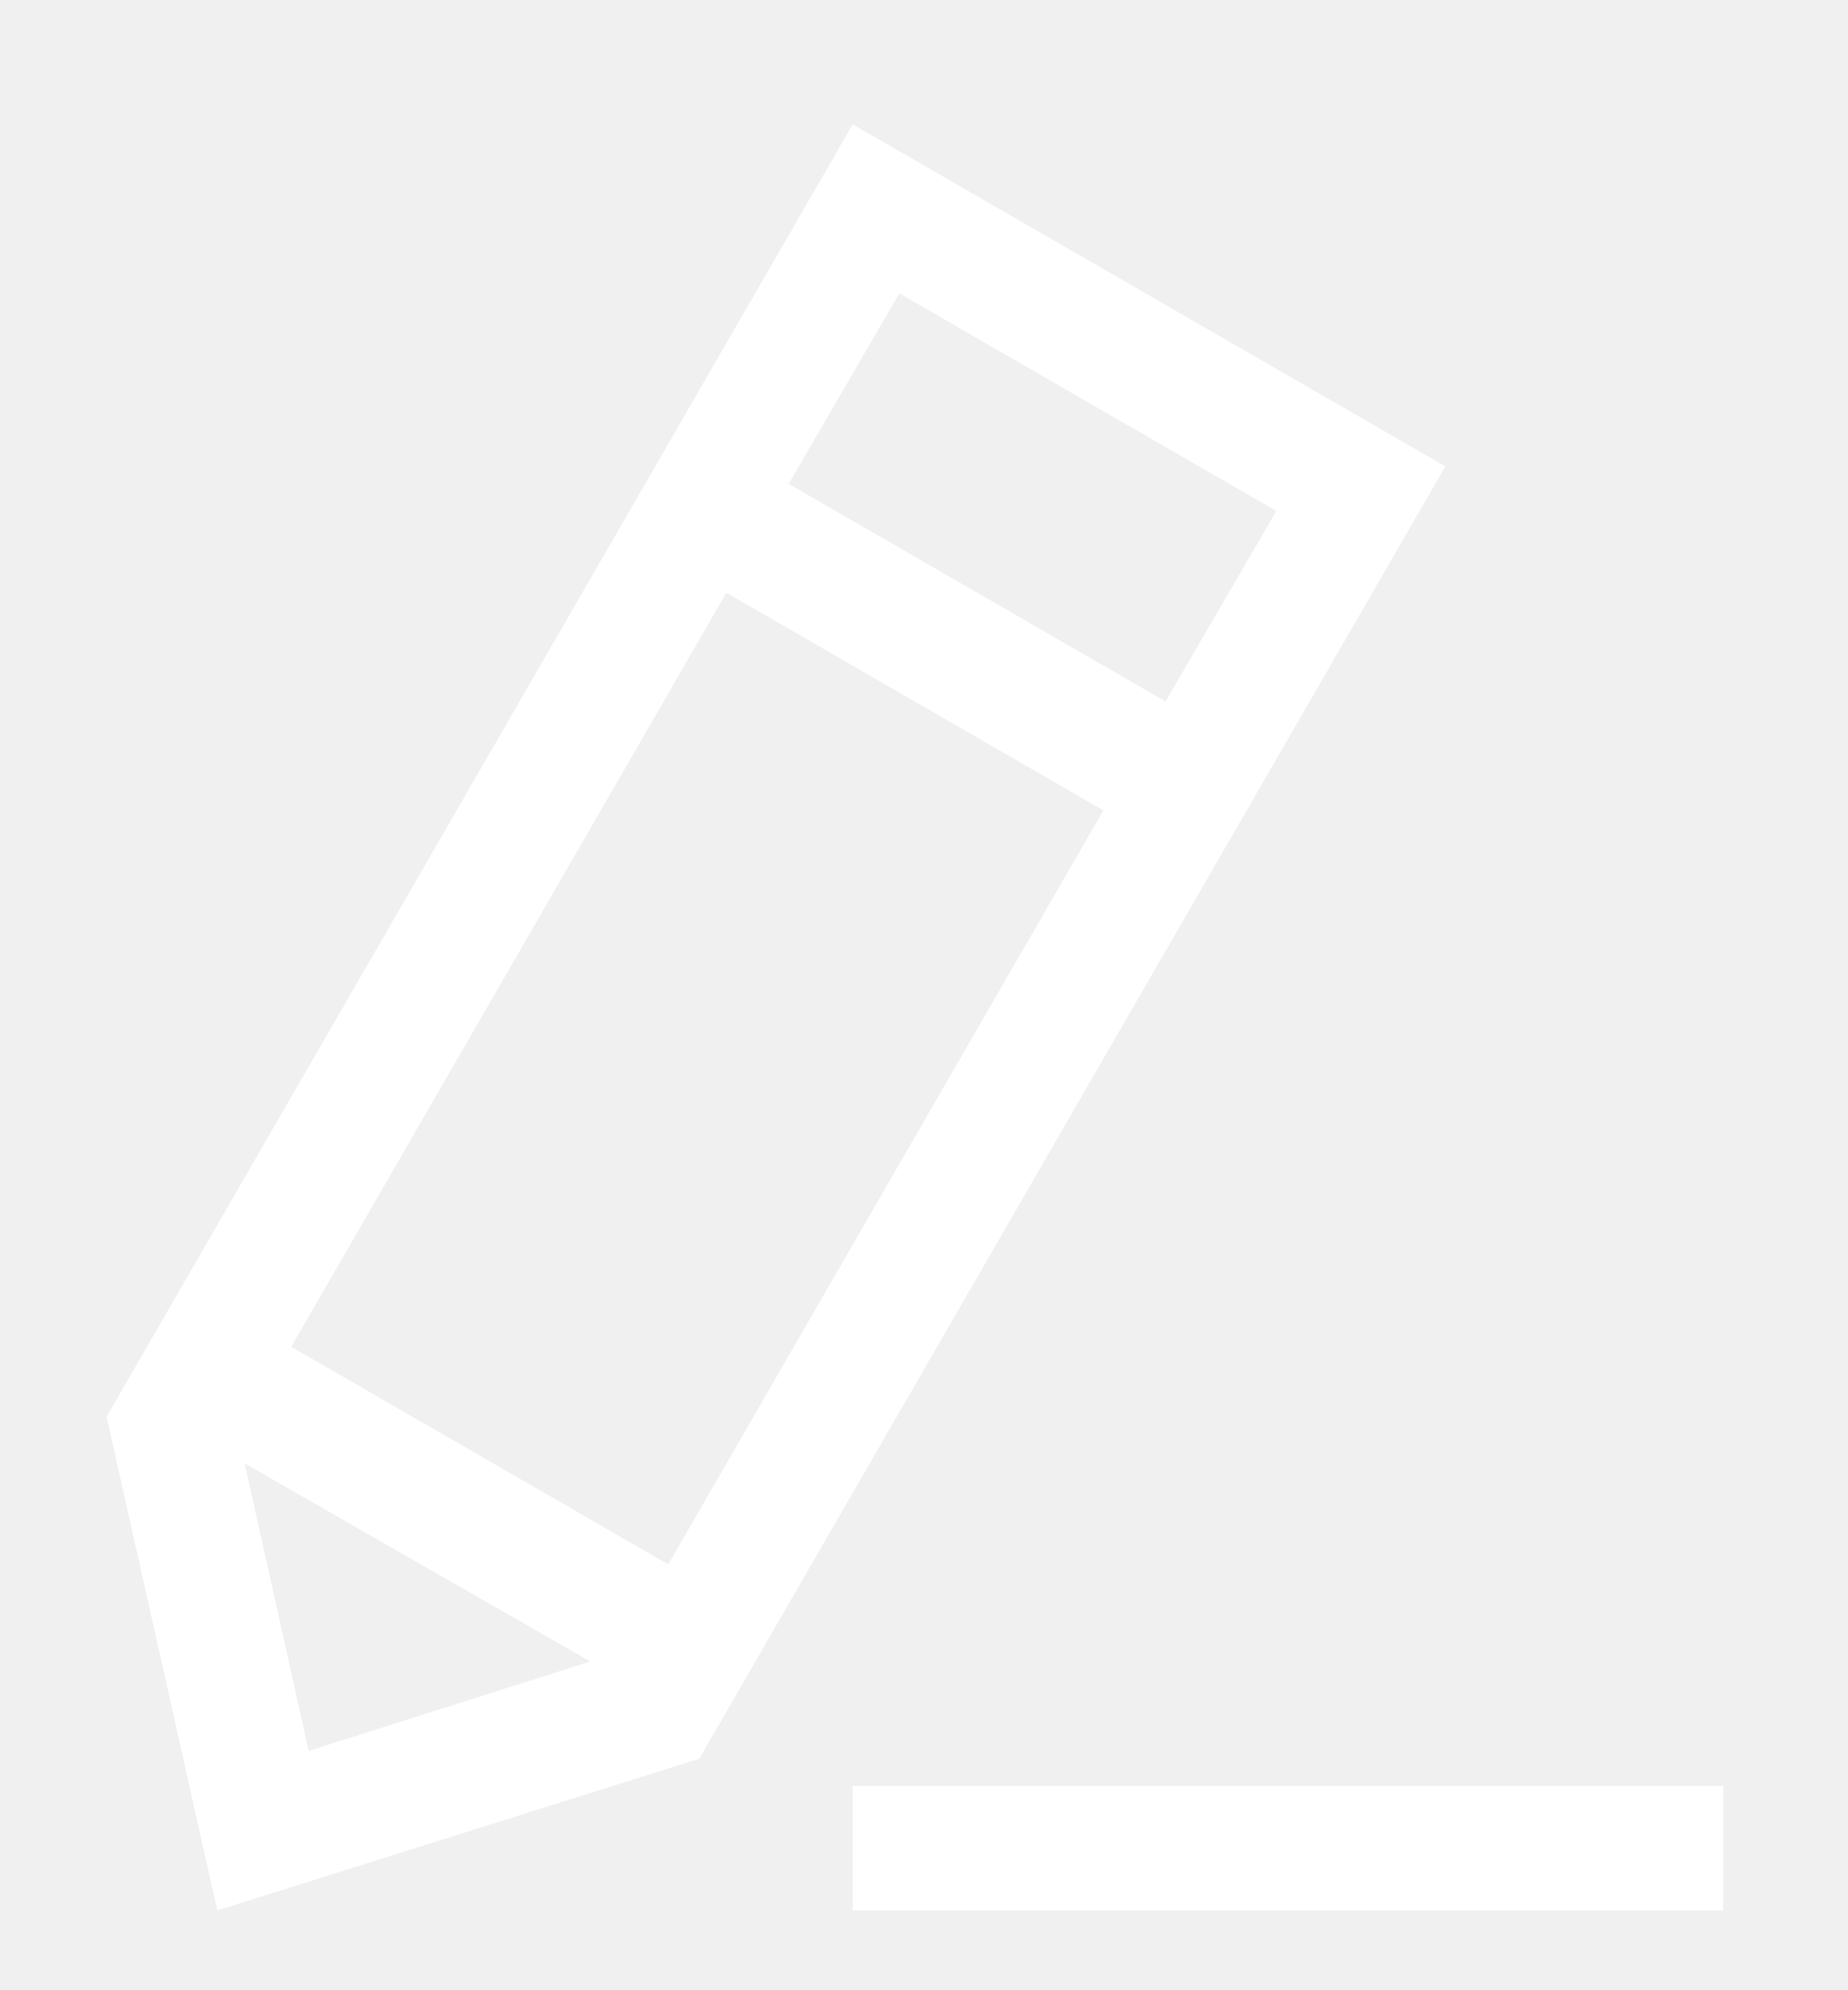
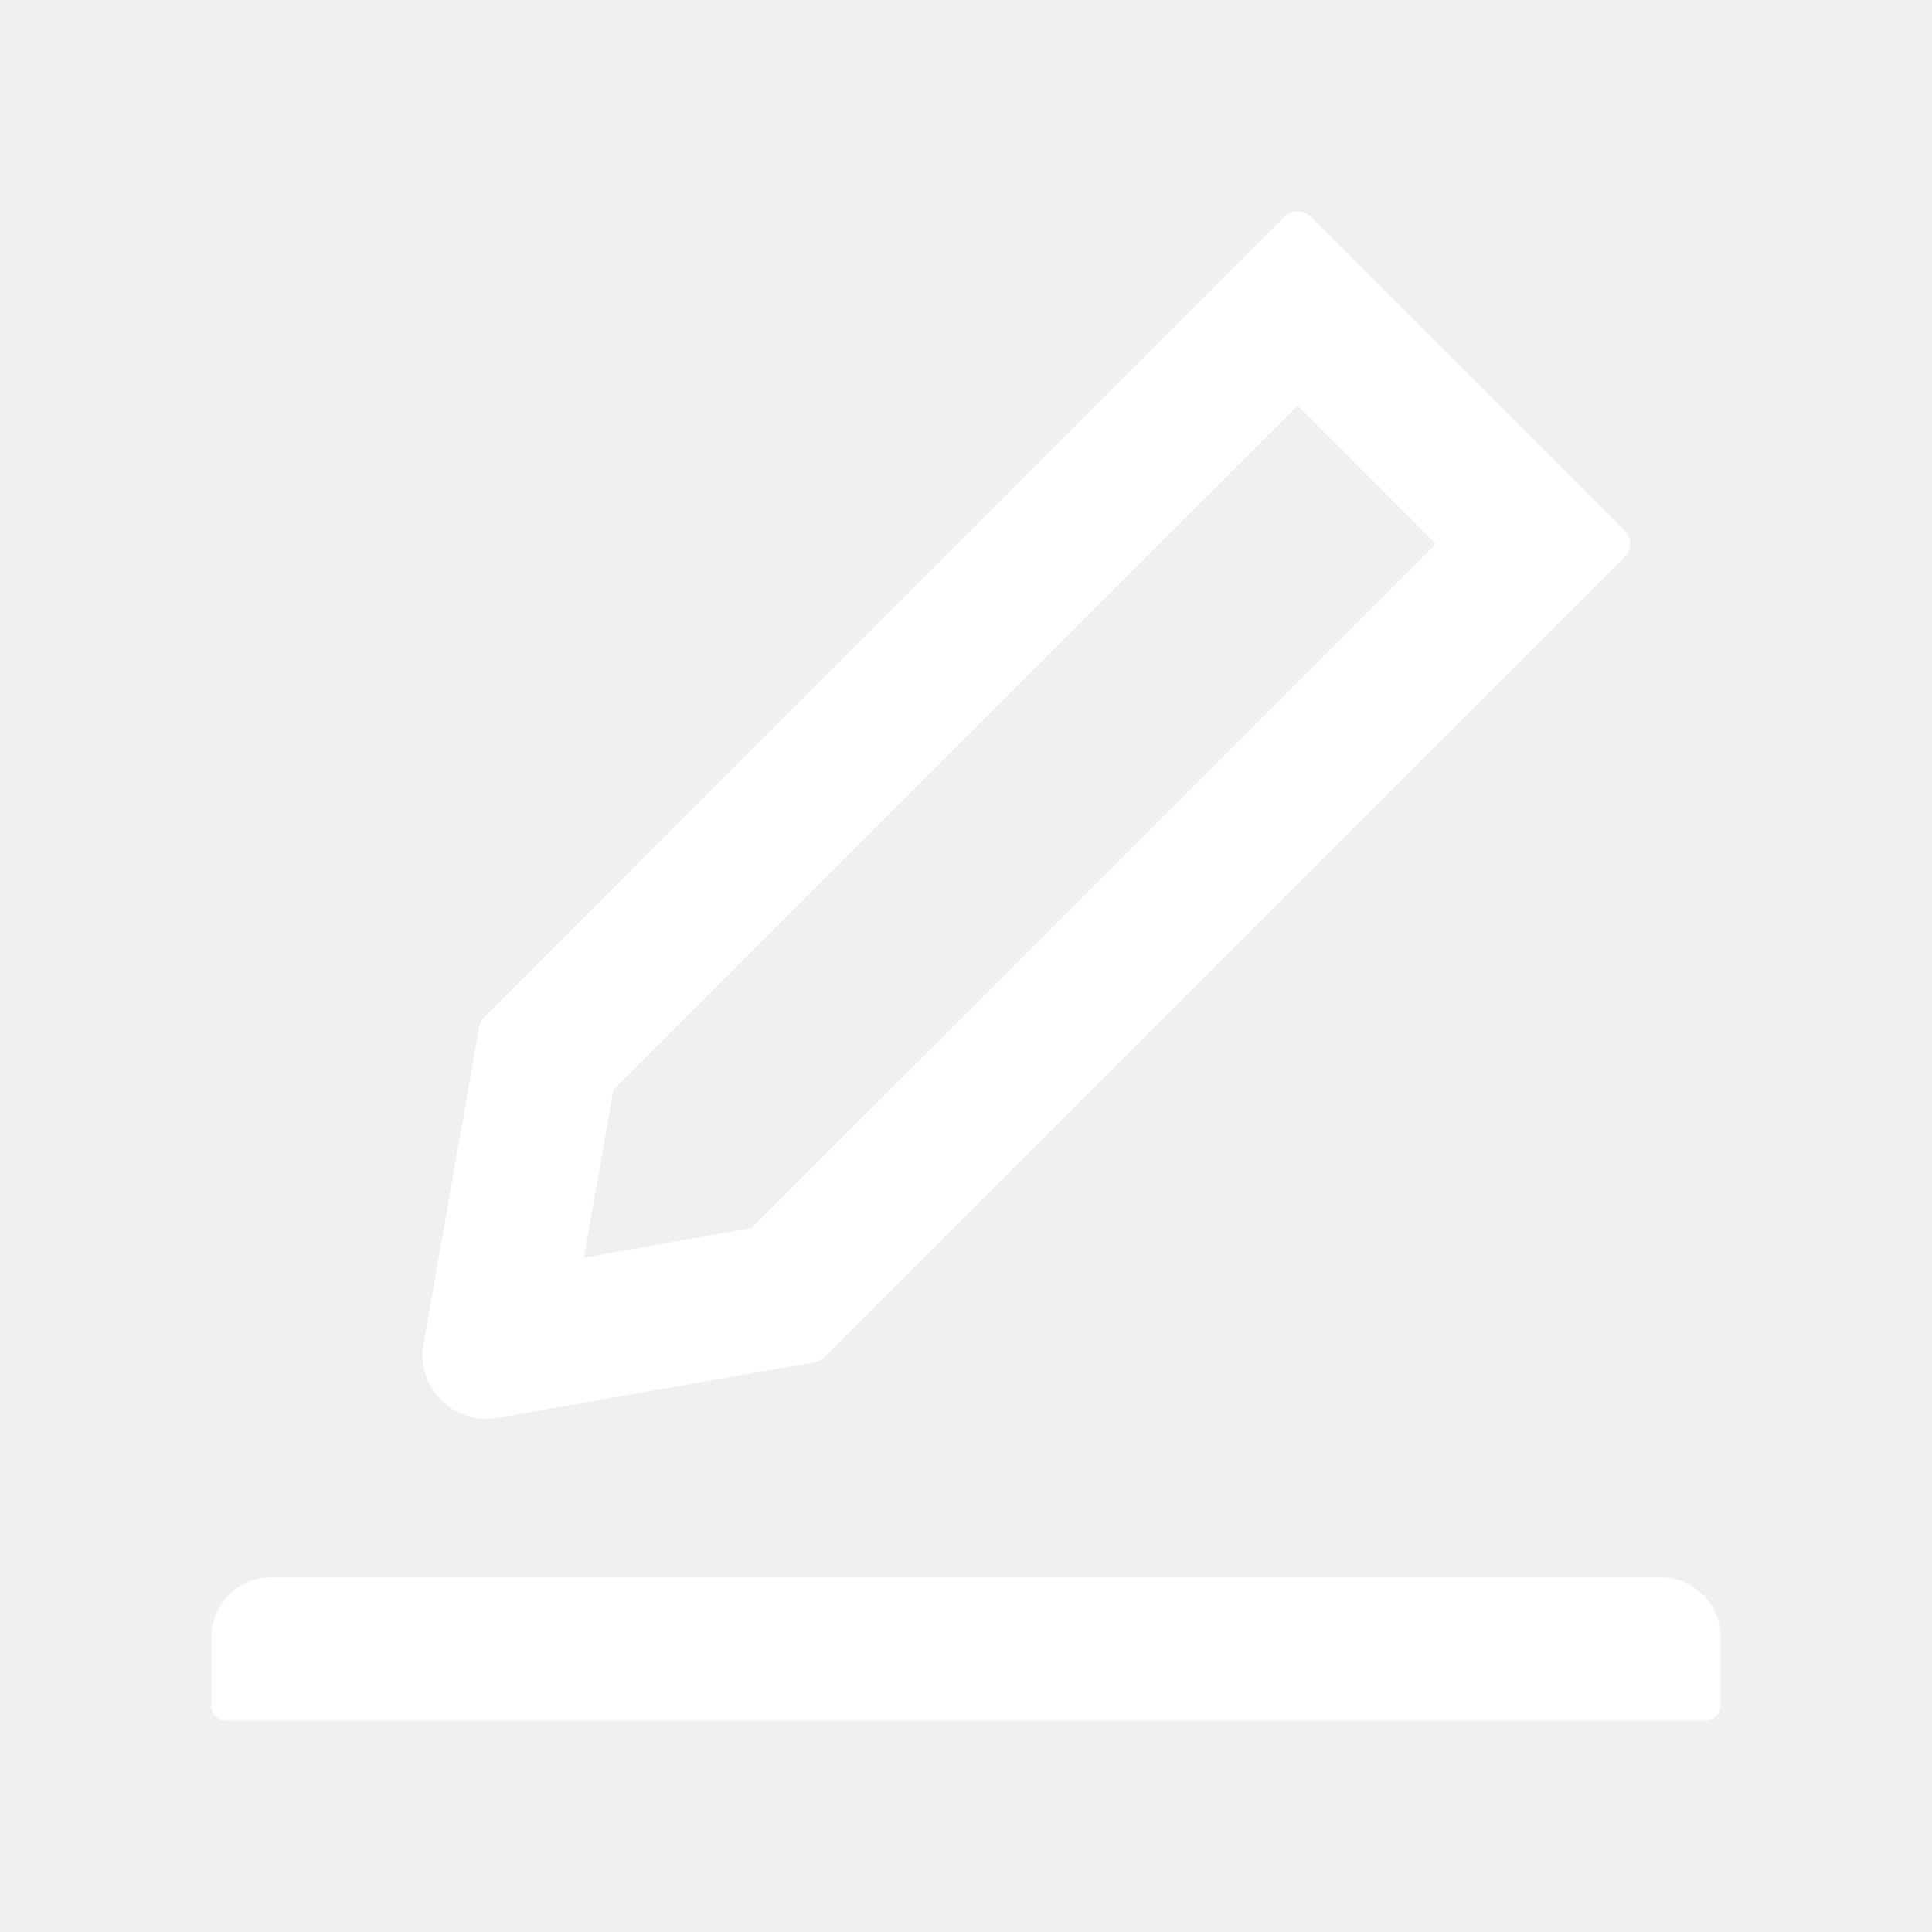
- <svg xmlns="http://www.w3.org/2000/svg" width="13" height="14" viewBox="0 0 13 14" fill="none">
-   <g id="æé®-ç¼è¾">
-     <path id="Union" d="M2.049 9.475L4.702 11.006L7.764 5.701L5.111 4.17L2.049 9.475ZM1.721 10.295L2.172 12.318L4.154 11.689L1.721 10.295ZM5.549 3.404L8.201 4.935L8.981 3.595L6.328 2.064L5.549 3.404ZM0.75 9.967L6 0.875L10.17 3.281L4.92 12.373L1.529 13.44L0.75 9.967ZM6 13.44V12.565H12.125V13.44H6Z" fill="white" />
+ <svg xmlns="http://www.w3.org/2000/svg" width="16px" height="16px" viewBox="0 0 16 16" version="1.1">
+   <g id="页面-1" stroke="none" stroke-width="1" fill="none" fill-rule="evenodd">
+     <g id="1-1.数据管理-数据管理" transform="translate(-1347, -170)" fill="#FFFFFF" fill-rule="nonzero">
+       <g id="编组-3备份-3" transform="translate(1334, 162)">
+         <g id="edit" transform="translate(12.99976, 8)">
+           <rect id="矩形" opacity="0" x="0" y="0" width="16" height="16" />
+           <path d="M4.027,11.75 C4.058,11.75 4.089,11.747 4.12,11.742 L6.748,11.281 C6.78,11.275 6.809,11.261 6.831,11.238 L13.455,4.614 C13.516,4.553 13.516,4.455 13.455,4.394 L10.858,1.795 C10.828,1.766 10.789,1.75 10.747,1.75 C10.705,1.75 10.666,1.766 10.636,1.795 L4.013,8.419 C3.989,8.442 3.975,8.47 3.969,8.502 L3.508,11.13 C3.478,11.303 3.531,11.472 3.655,11.595 C3.758,11.695 3.888,11.75 4.027,11.75 L4.027,11.75 Z M5.08,9.025 L10.747,3.359 L11.892,4.505 L6.225,10.17 L4.836,10.416 L5.08,9.025 L5.08,9.025 Z M13.75,13.062 L2.25,13.062 C1.973,13.062 1.75,13.286 1.75,13.562 L1.75,14.125 C1.75,14.194 1.806,14.25 1.875,14.25 L14.125,14.25 C14.194,14.25 14.25,14.194 14.25,14.125 L14.25,13.562 C14.25,13.286 14.027,13.062 13.75,13.062 Z" id="形状" />
+         </g>
+       </g>
+     </g>
  </g>
</svg>
